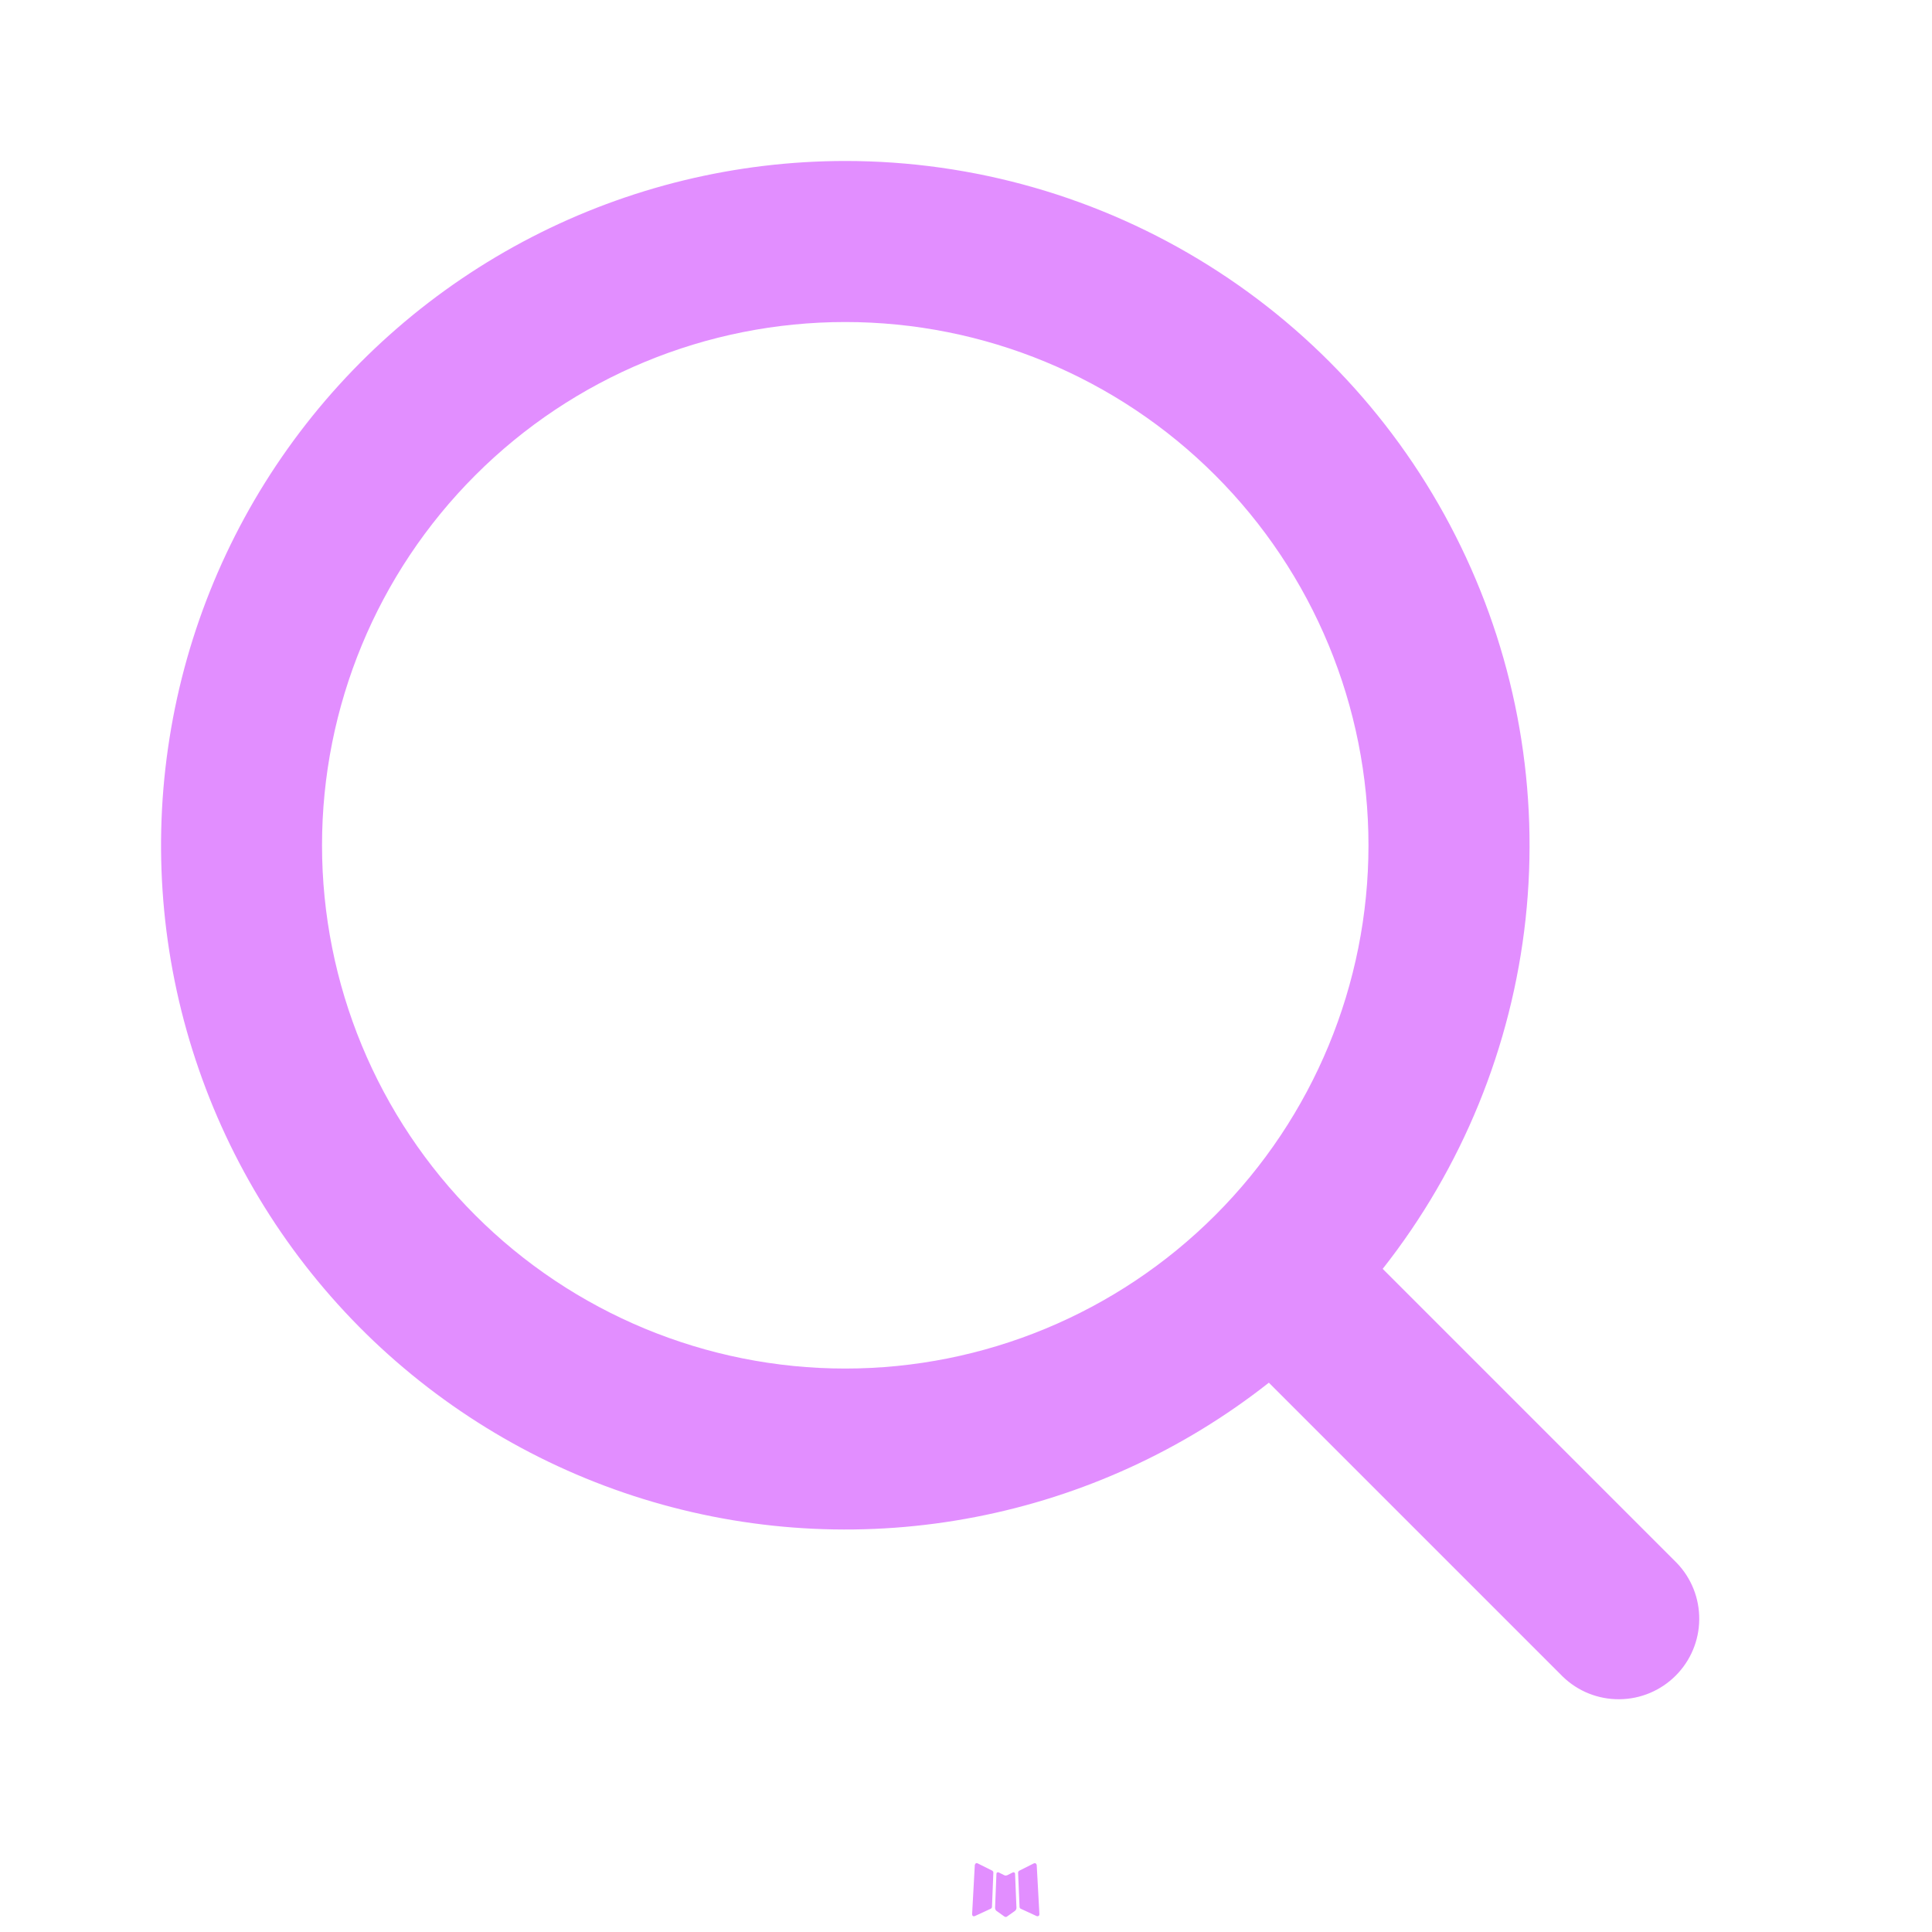
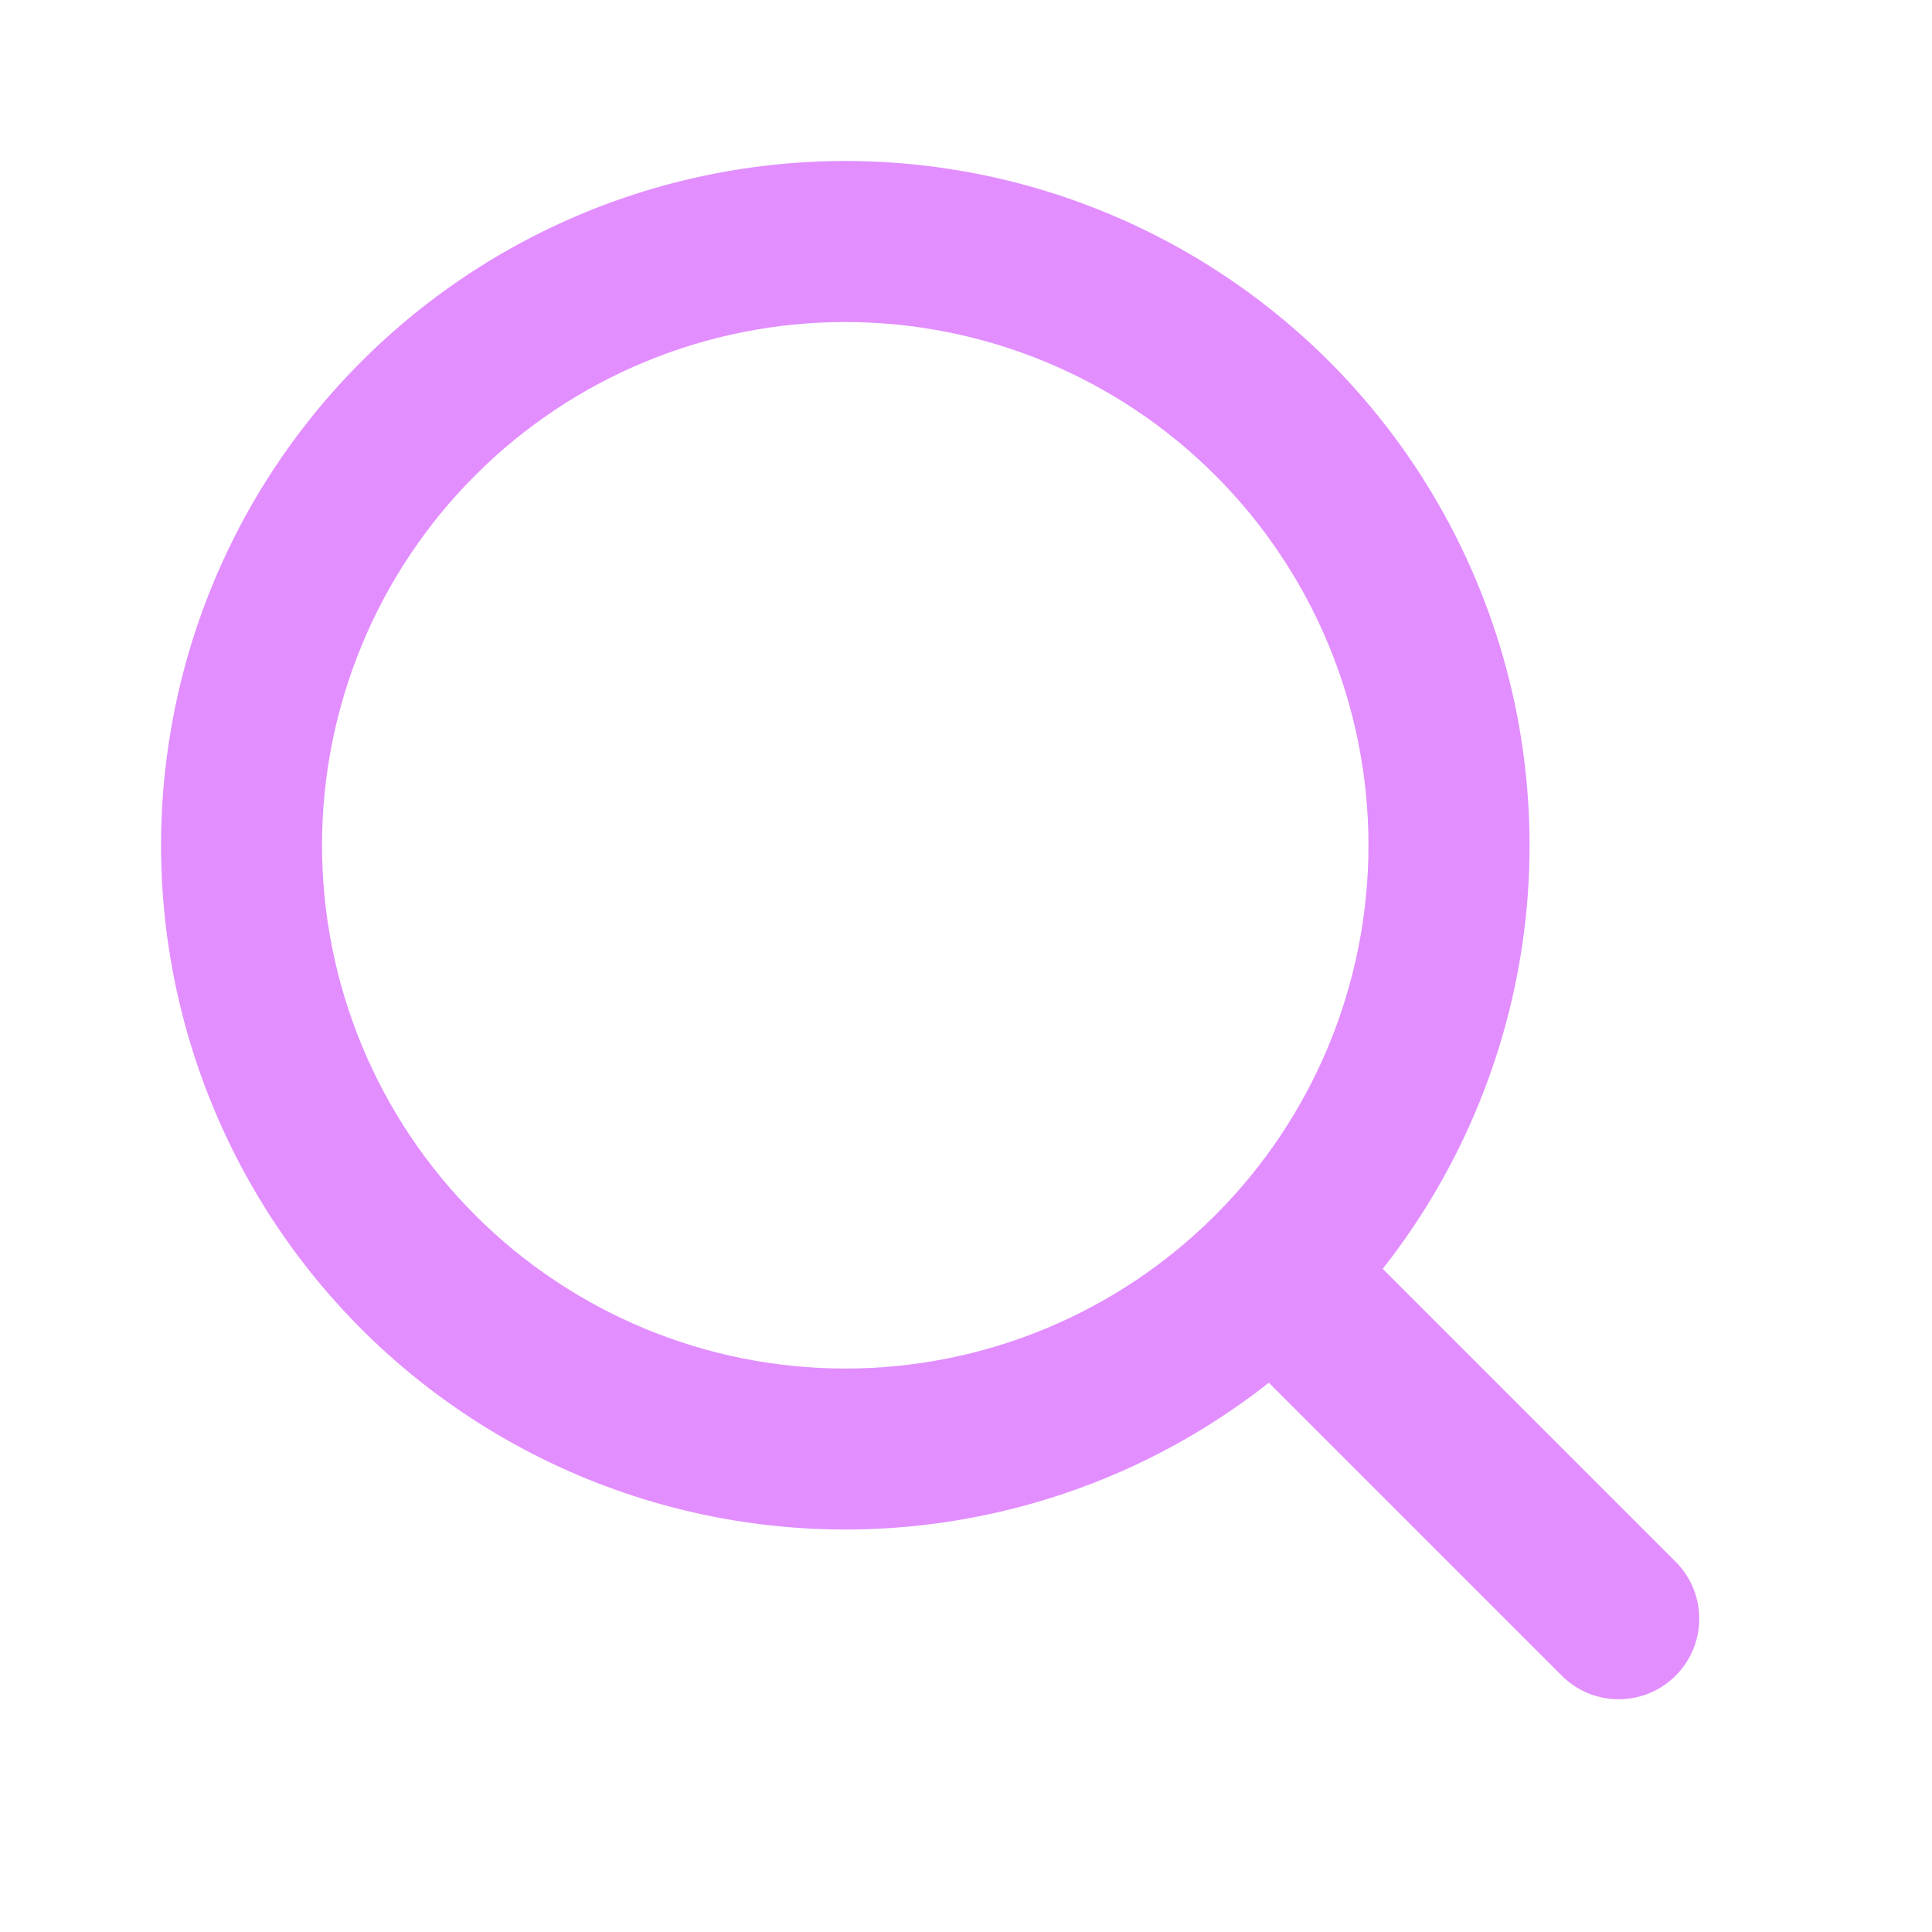
<svg xmlns="http://www.w3.org/2000/svg" width="25" height="25" viewBox="0 0 25 25" fill="none">
-   <path fill-rule="evenodd" clip-rule="evenodd" d="M13.118 24.227L13.106 24.229L13.032 24.266L13.011 24.27L12.997 24.266L12.923 24.229C12.912 24.226 12.903 24.227 12.898 24.234L12.894 24.245L12.876 24.691L12.881 24.711L12.892 24.725L13 24.802L13.016 24.806L13.028 24.802L13.136 24.725L13.149 24.708L13.153 24.691L13.135 24.246C13.133 24.235 13.127 24.228 13.118 24.227ZM13.394 24.109L13.38 24.111L13.187 24.208L13.177 24.219L13.174 24.23L13.193 24.678L13.198 24.691L13.206 24.698L13.416 24.795C13.429 24.798 13.439 24.795 13.446 24.786L13.45 24.772L13.415 24.132C13.411 24.12 13.404 24.112 13.394 24.109ZM12.649 24.111C12.644 24.109 12.639 24.108 12.634 24.109C12.628 24.11 12.624 24.113 12.621 24.118L12.614 24.132L12.579 24.772C12.58 24.784 12.586 24.793 12.597 24.797L12.612 24.795L12.822 24.698L12.832 24.689L12.836 24.678L12.854 24.23L12.851 24.218L12.841 24.207L12.649 24.111Z" fill="#E28EFF" />
  <path fill-rule="evenodd" clip-rule="evenodd" d="M10.937 2.083C9.526 2.084 8.134 2.421 6.879 3.069C5.625 3.716 4.543 4.654 3.724 5.804C2.905 6.954 2.374 8.284 2.174 9.681C1.973 11.079 2.11 12.504 2.573 13.838C3.035 15.172 3.81 16.376 4.832 17.35C5.855 18.323 7.095 19.038 8.45 19.435C9.805 19.832 11.236 19.899 12.622 19.63C14.008 19.362 15.31 18.766 16.419 17.892L20.223 21.696C20.419 21.886 20.682 21.991 20.956 21.988C21.229 21.986 21.49 21.876 21.683 21.683C21.876 21.49 21.986 21.229 21.988 20.956C21.991 20.683 21.886 20.419 21.696 20.223L17.892 16.419C18.921 15.113 19.561 13.544 19.741 11.892C19.92 10.239 19.63 8.569 18.904 7.073C18.179 5.577 17.047 4.316 15.638 3.434C14.229 2.551 12.6 2.083 10.937 2.083ZM4.167 10.938C4.167 9.142 4.88 7.42 6.15 6.15C7.419 4.88 9.142 4.167 10.937 4.167C12.733 4.167 14.455 4.88 15.725 6.15C16.995 7.42 17.708 9.142 17.708 10.938C17.708 12.733 16.995 14.456 15.725 15.725C14.455 16.995 12.733 17.709 10.937 17.709C9.142 17.709 7.419 16.995 6.15 15.725C4.88 14.456 4.167 12.733 4.167 10.938Z" fill="#E28EFF" />
</svg>
